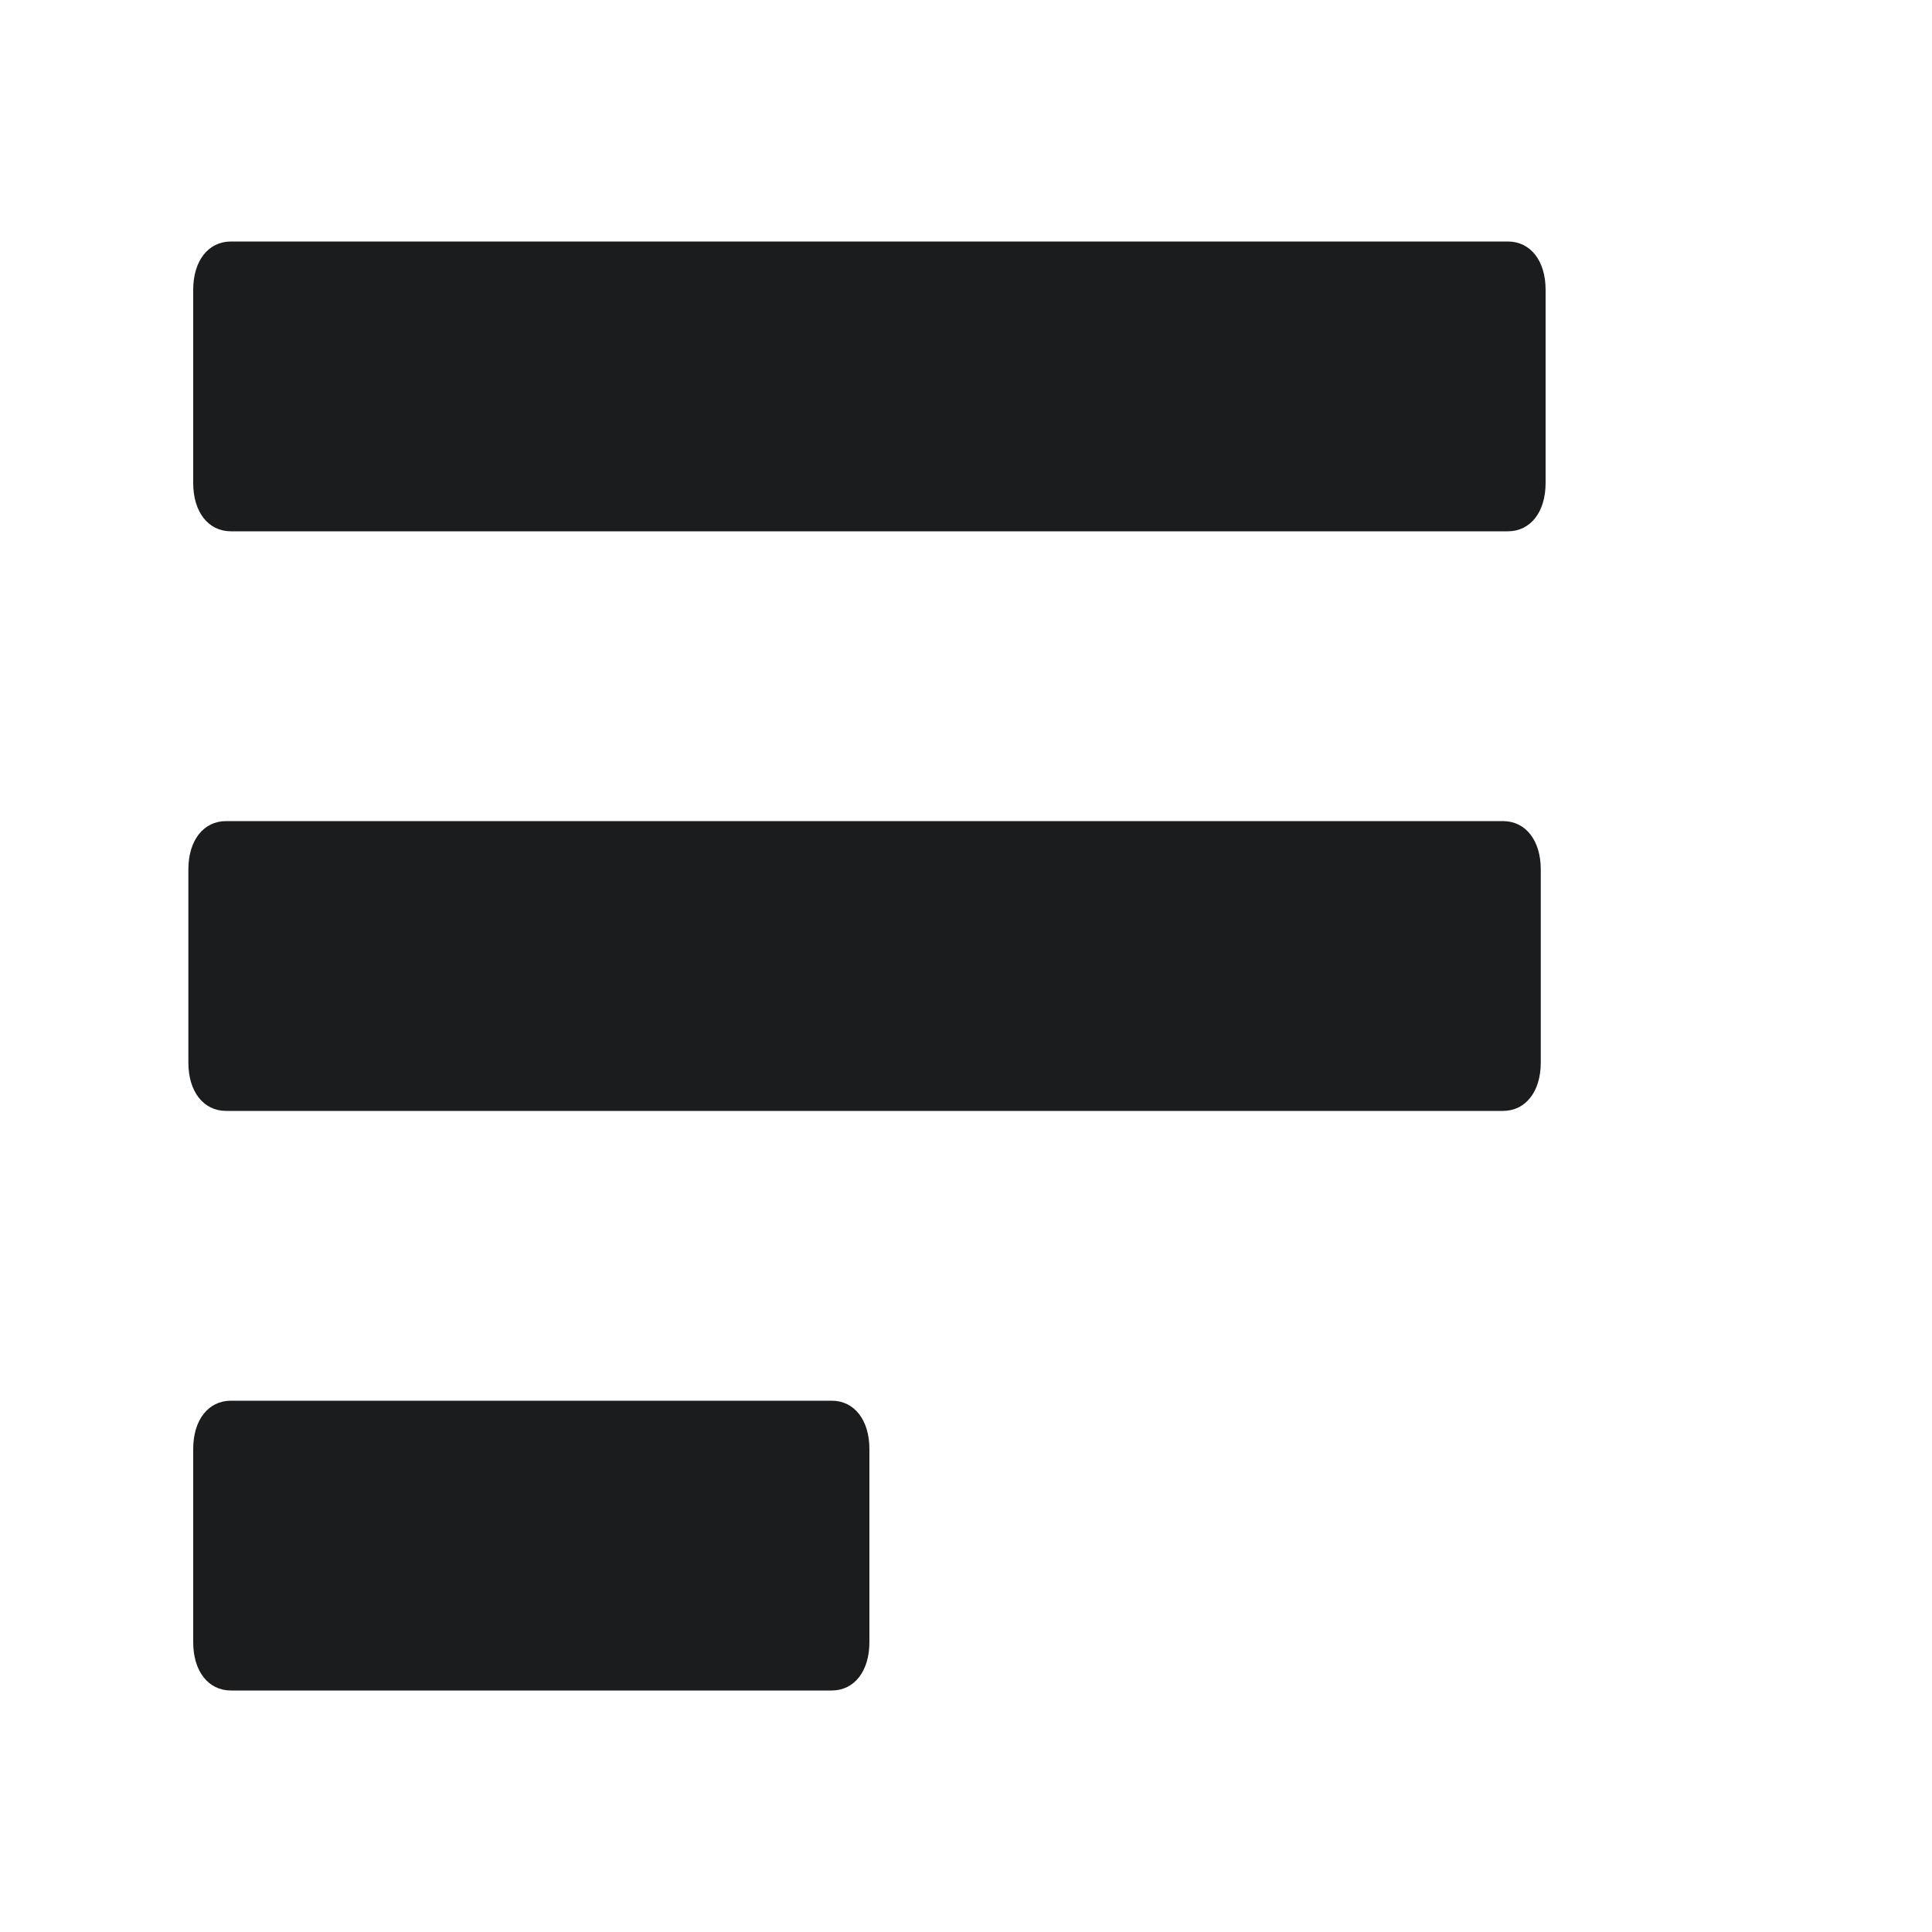
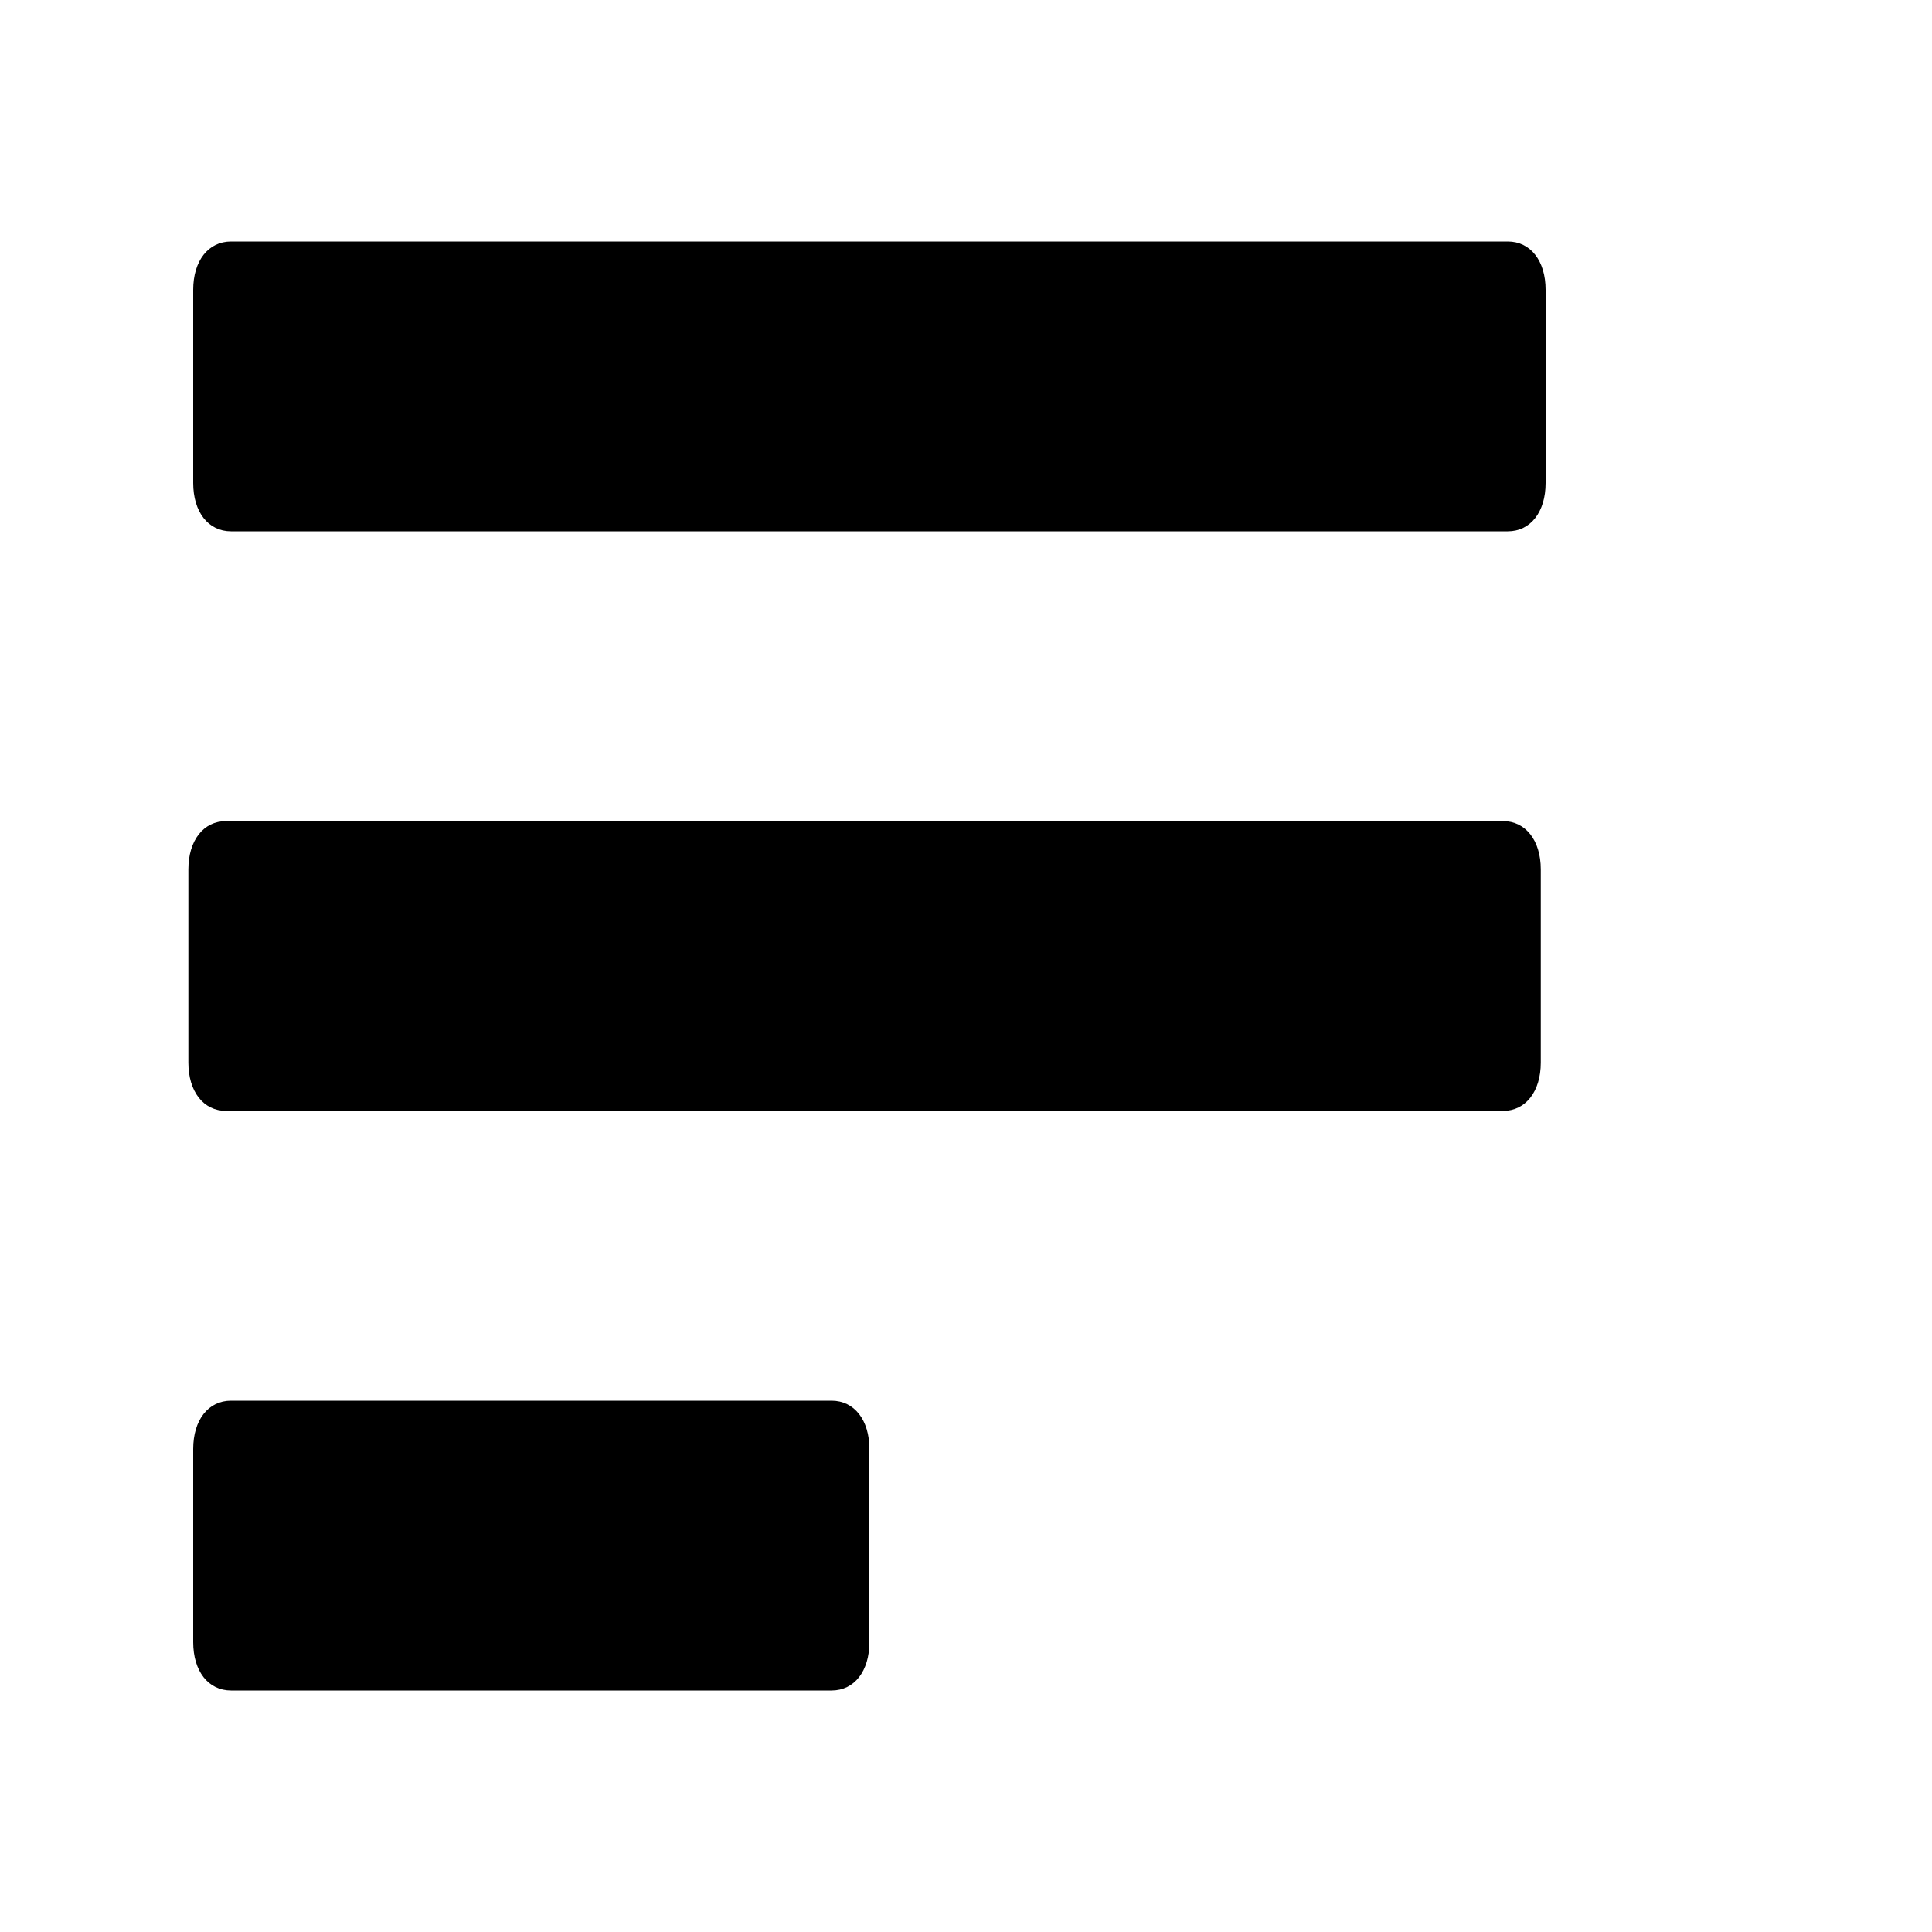
<svg xmlns="http://www.w3.org/2000/svg" width="20" height="20" viewBox="0 0 20 20" fill="none">
-   <path d="M3.514 8.5H2.341C2.106 8.5 1.95 8.7 1.95 9V11C1.95 11.3 2.106 11.5 2.341 11.5H3.514H6.643H15.559C15.793 11.5 15.95 11.3 15.95 11V9C15.95 8.7 15.793 8.5 15.559 8.5H6.643H3.514Z" fill="#1A1C1E" />
-   <path d="M3.564 2.5H2.391C2.156 2.5 2 2.7 2 3V5C2 5.3 2.156 5.5 2.391 5.5H3.564H6.693H15.609C15.844 5.5 16 5.3 16 5V3C16 2.7 15.844 2.5 15.609 2.5H6.693H3.564Z" fill="#1A1C1E" />
-   <path d="M3.564 14.5H2.391C2.156 14.5 2 14.7 2 15V17C2 17.3 2.156 17.5 2.391 17.5H3.564H6.693H8.609C8.844 17.5 9 17.3 9 17V15C9 14.7 8.844 14.5 8.609 14.5H6.693H3.564Z" fill="#1A1C1E" />
+   <path d="M3.514 8.5H2.341C2.106 8.5 1.95 8.7 1.95 9V11C1.95 11.3 2.106 11.5 2.341 11.5H3.514H6.643H15.559C15.793 11.5 15.95 11.3 15.95 11V9C15.95 8.7 15.793 8.5 15.559 8.5H6.643H3.514Z" fill="currentColor" />
+   <path d="M3.564 2.5H2.391C2.156 2.5 2 2.7 2 3V5C2 5.3 2.156 5.5 2.391 5.5H3.564H6.693H15.609C15.844 5.5 16 5.3 16 5V3C16 2.7 15.844 2.5 15.609 2.5H6.693H3.564Z" fill="currentColor" />
+   <path d="M3.564 14.5H2.391C2.156 14.5 2 14.7 2 15V17C2 17.3 2.156 17.5 2.391 17.5H3.564H6.693H8.609C8.844 17.5 9 17.3 9 17V15C9 14.7 8.844 14.5 8.609 14.5H6.693H3.564Z" fill="currentColor" />
</svg>
